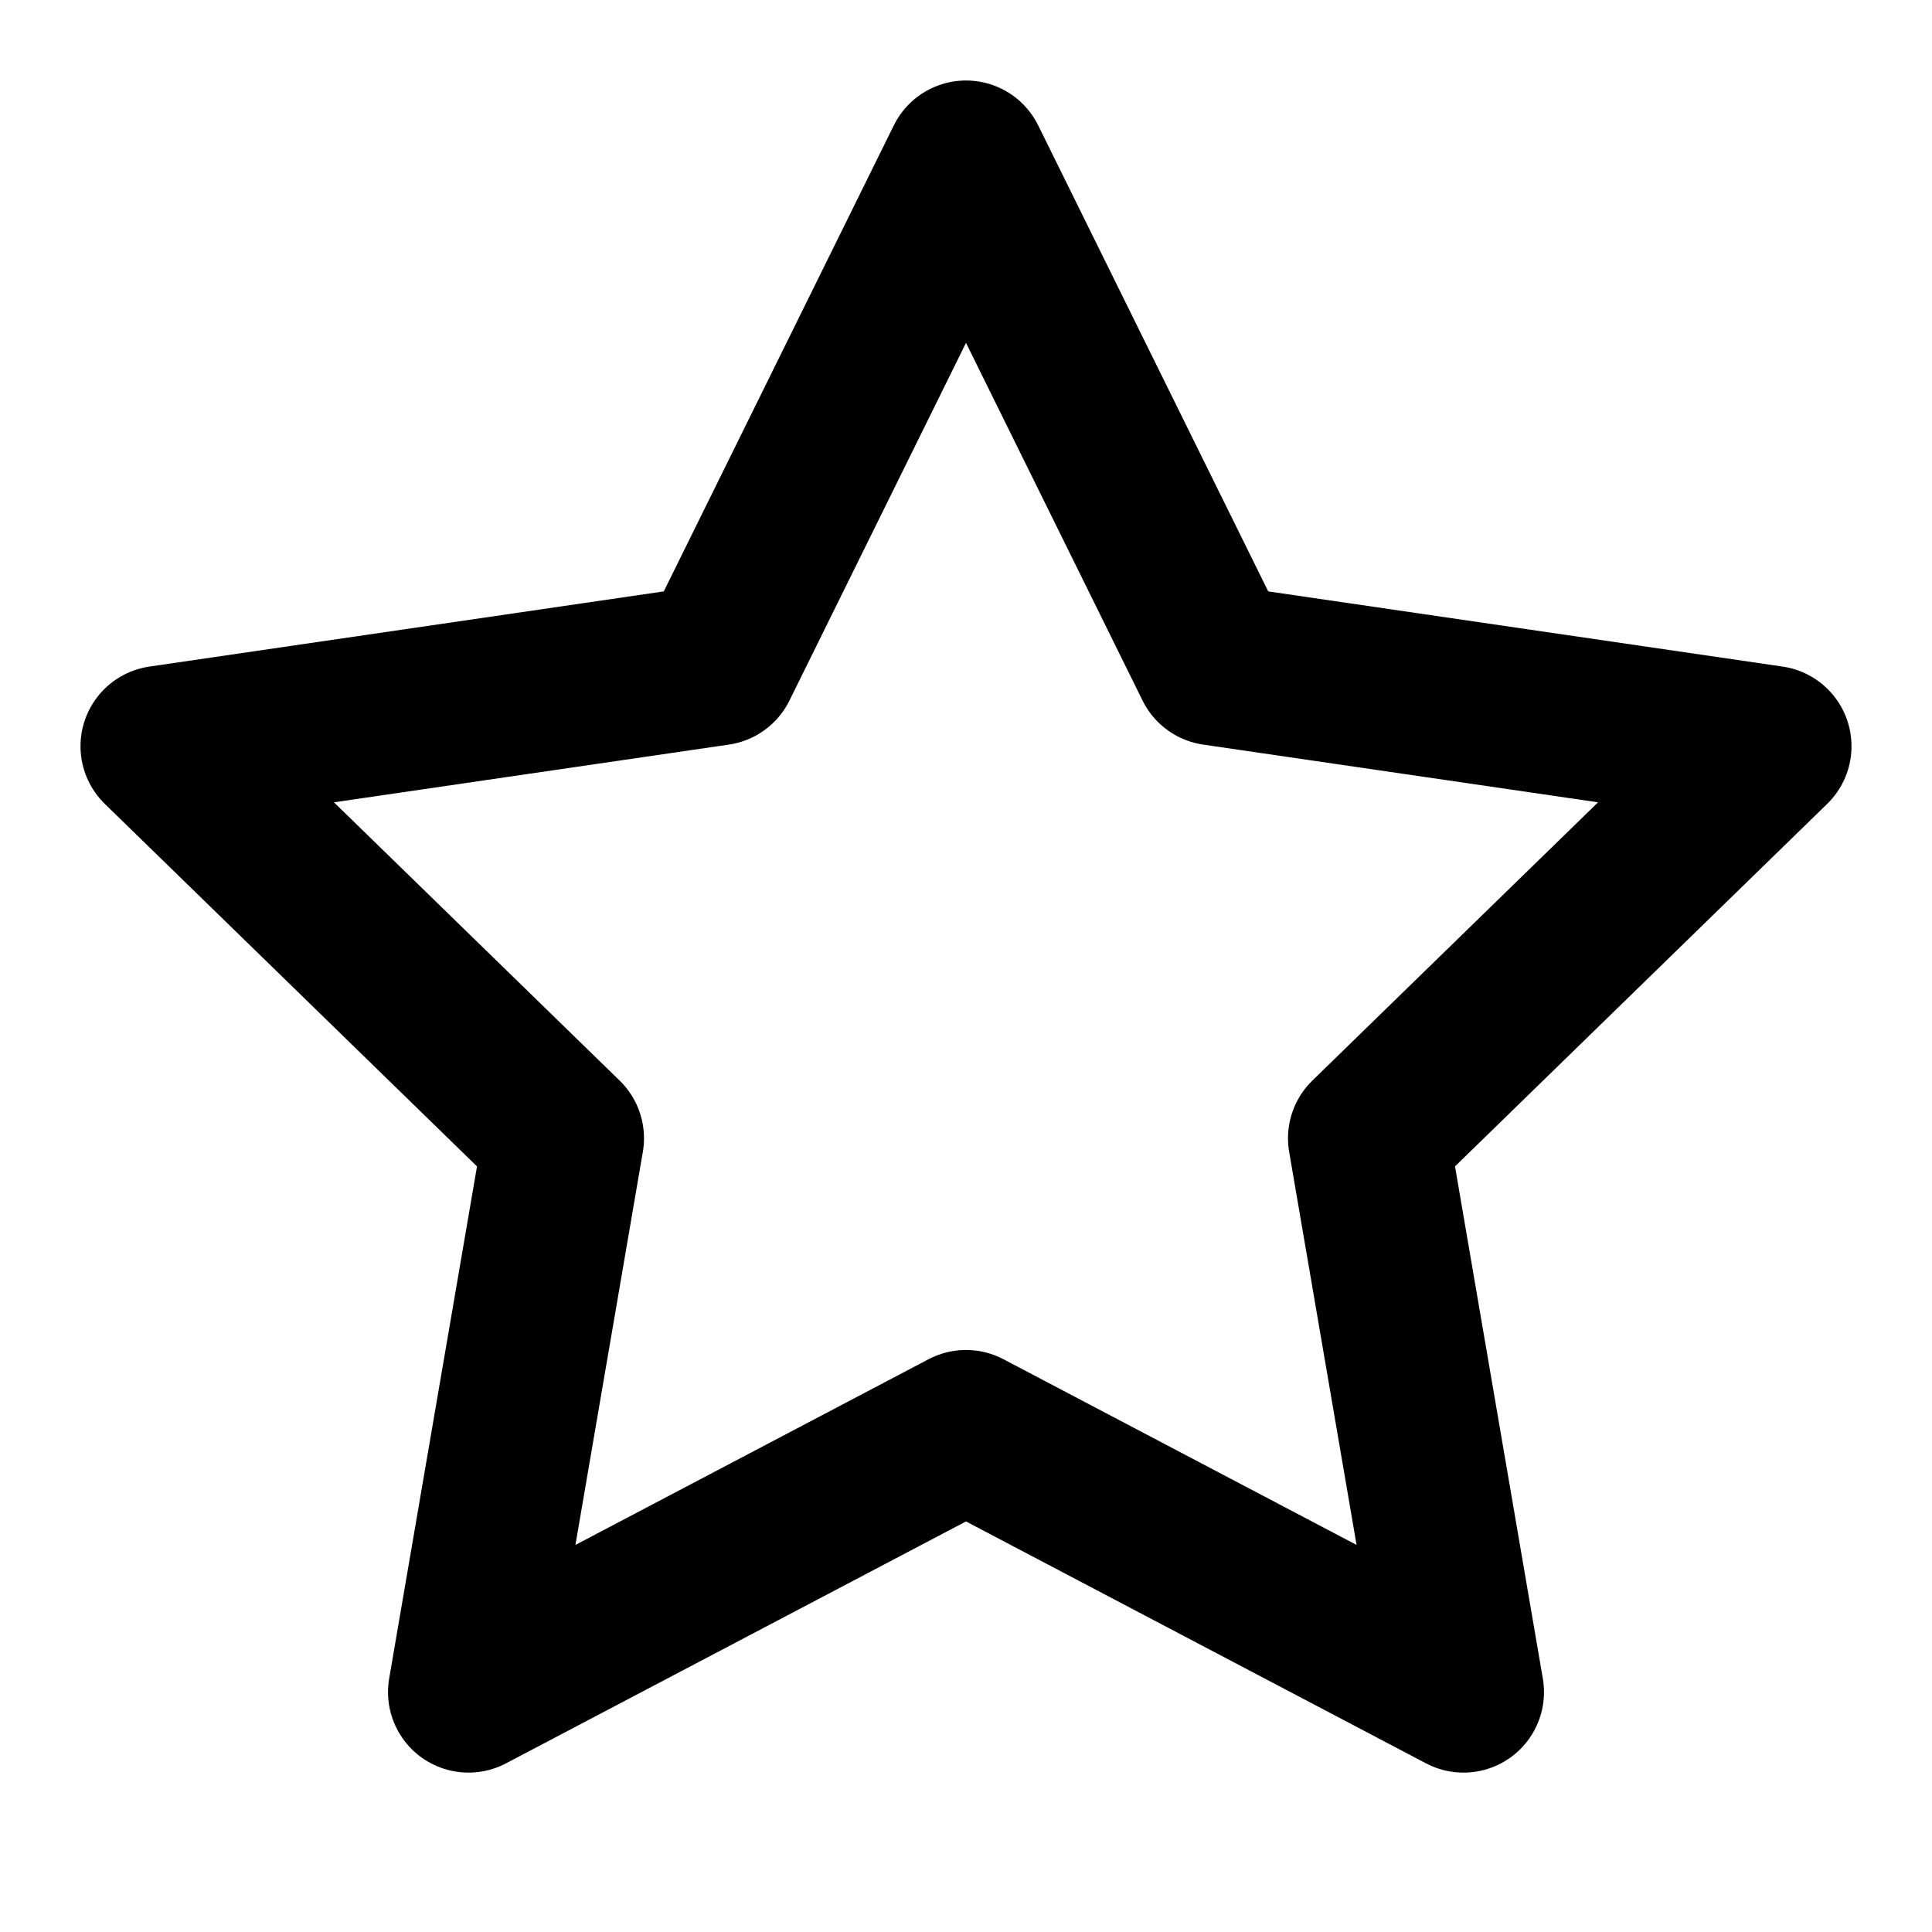
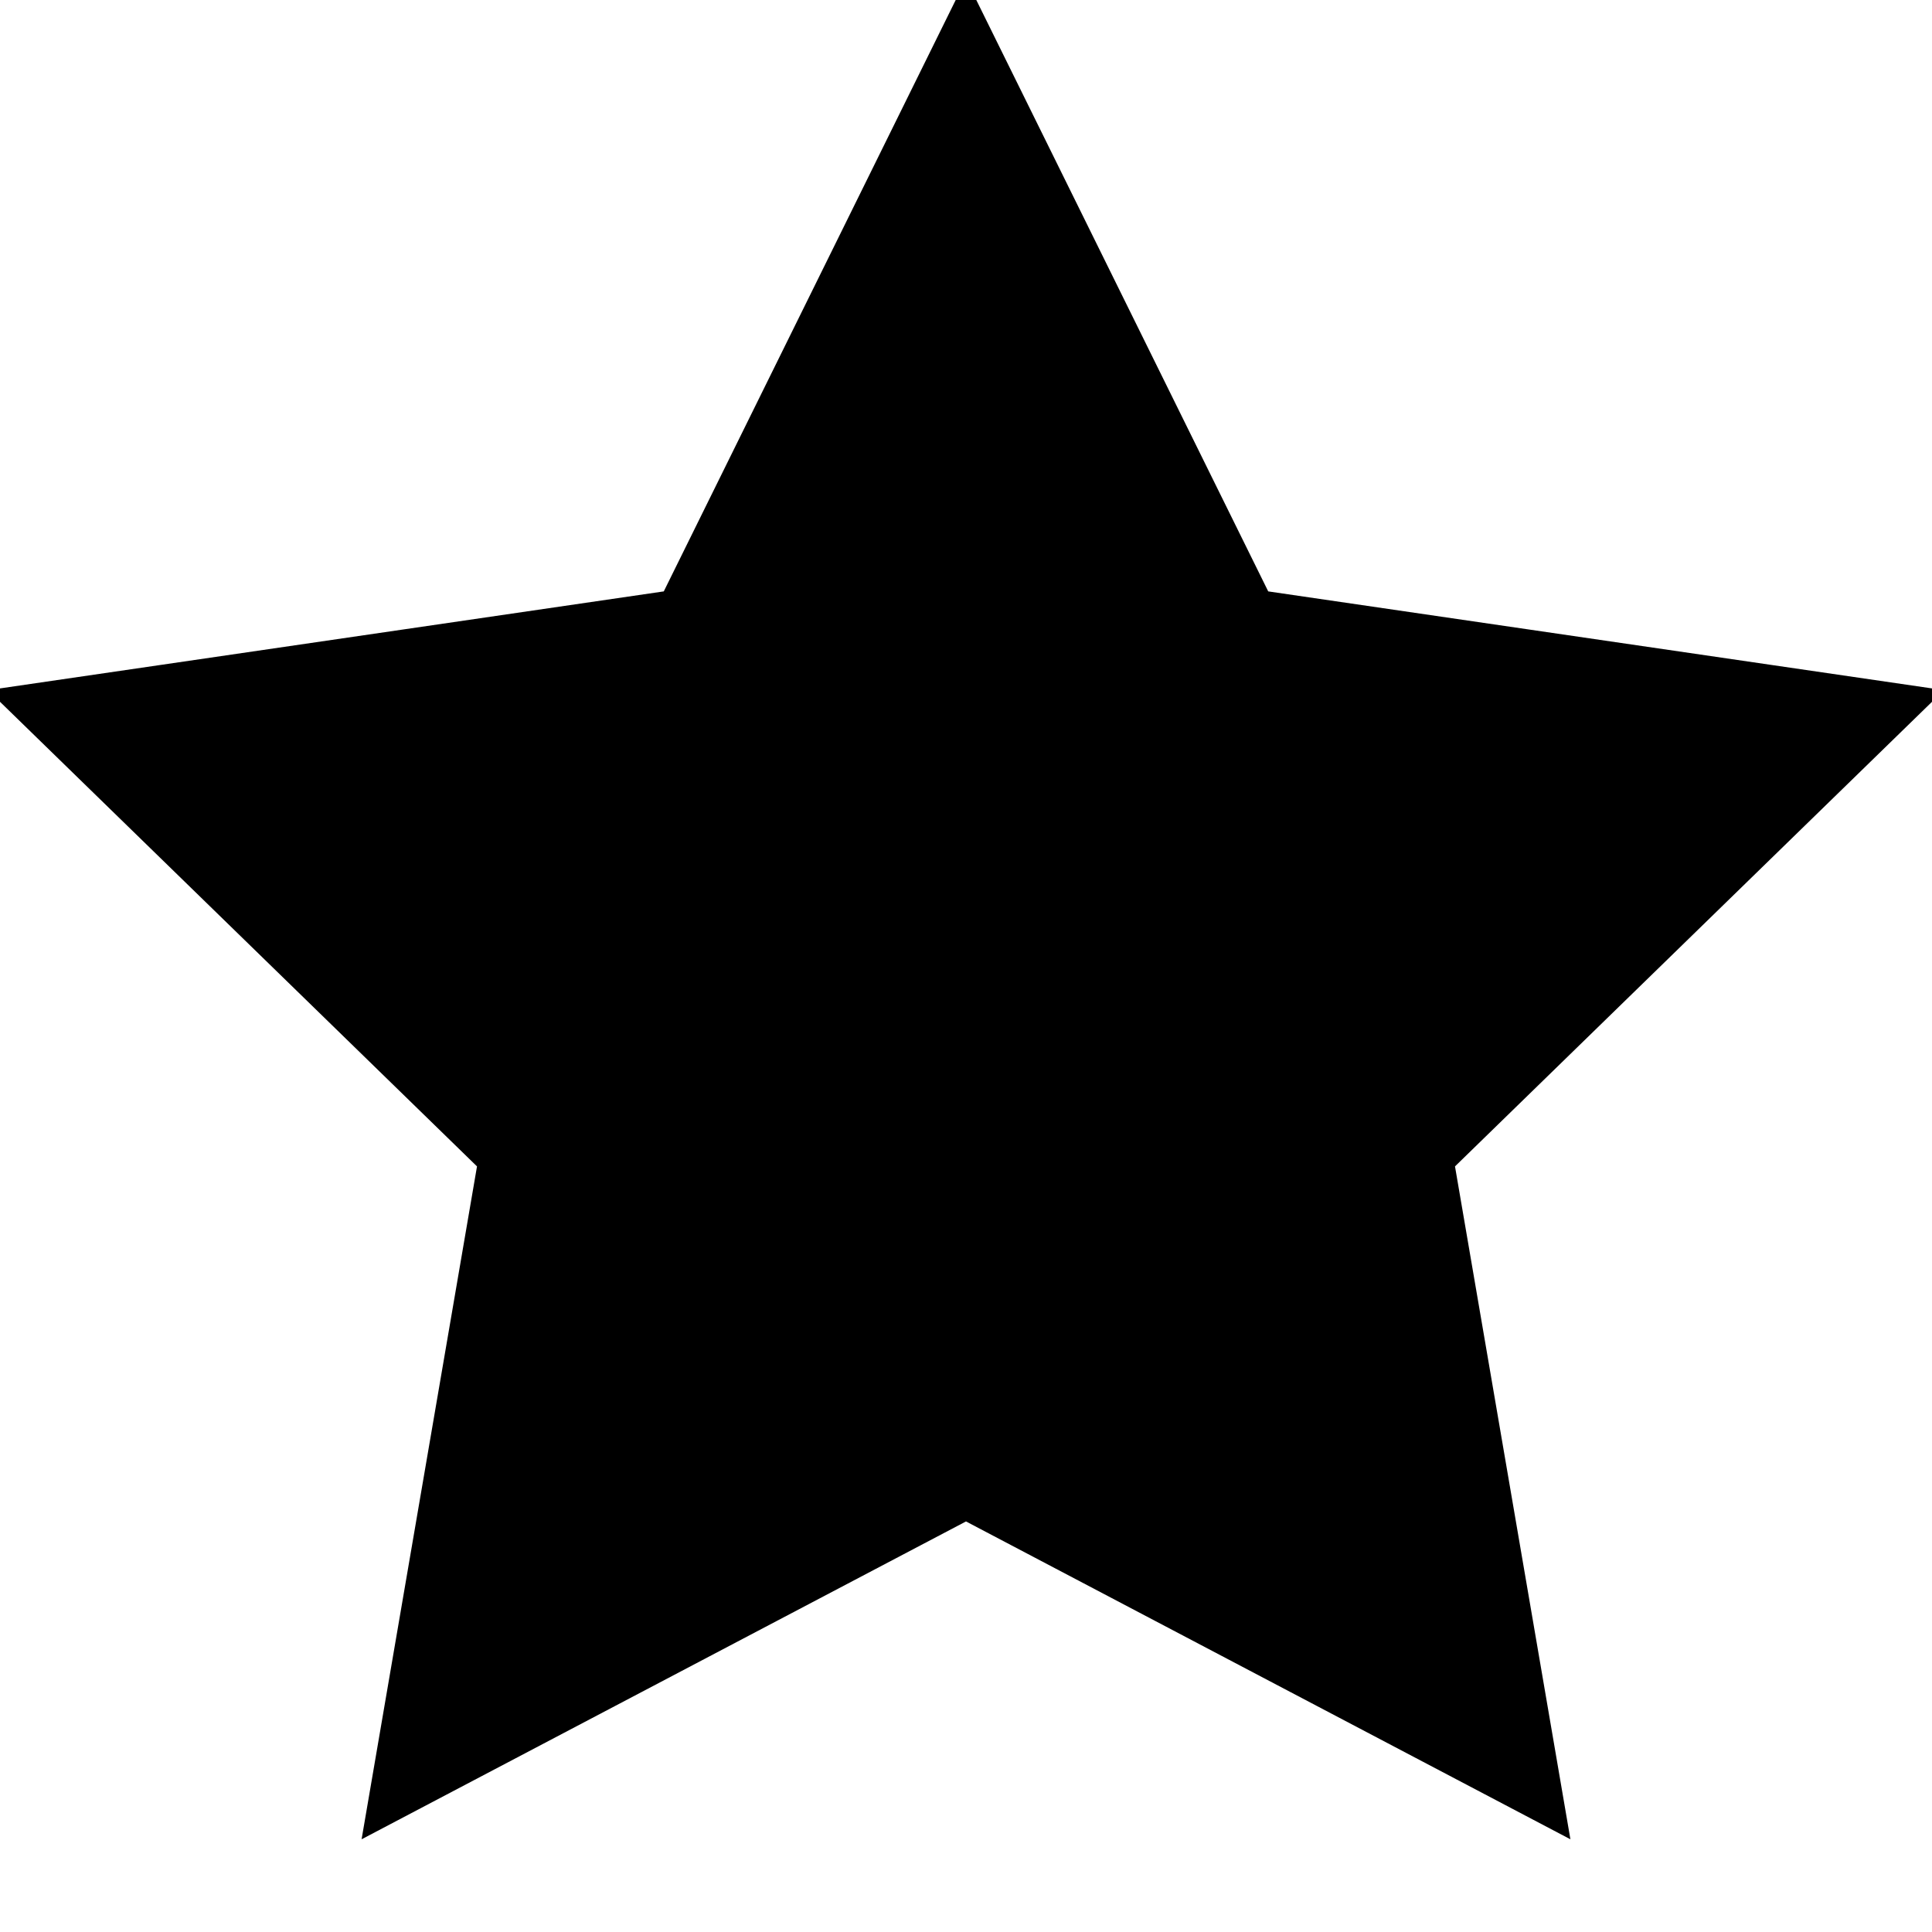
- <svg xmlns="http://www.w3.org/2000/svg" width="24" height="24" viewBox="0 0 24 24" fill="none" stroke="currentColor" stroke-width="2" stroke-linecap="round" stroke-linejoin="round" class="feather feather-star">
+ <svg xmlns="http://www.w3.org/2000/svg" width="12" height="12" viewBox="0 0 24 24" stroke="currentColor" fill="currentColor" stroke-width="2">
  <polygon points="12 2 15.09 8.26 22 9.27 17 14.14 18.18 21.02 12 17.77 5.82 21.02 7 14.14 2 9.27 8.91 8.26 12 2" />
</svg>
